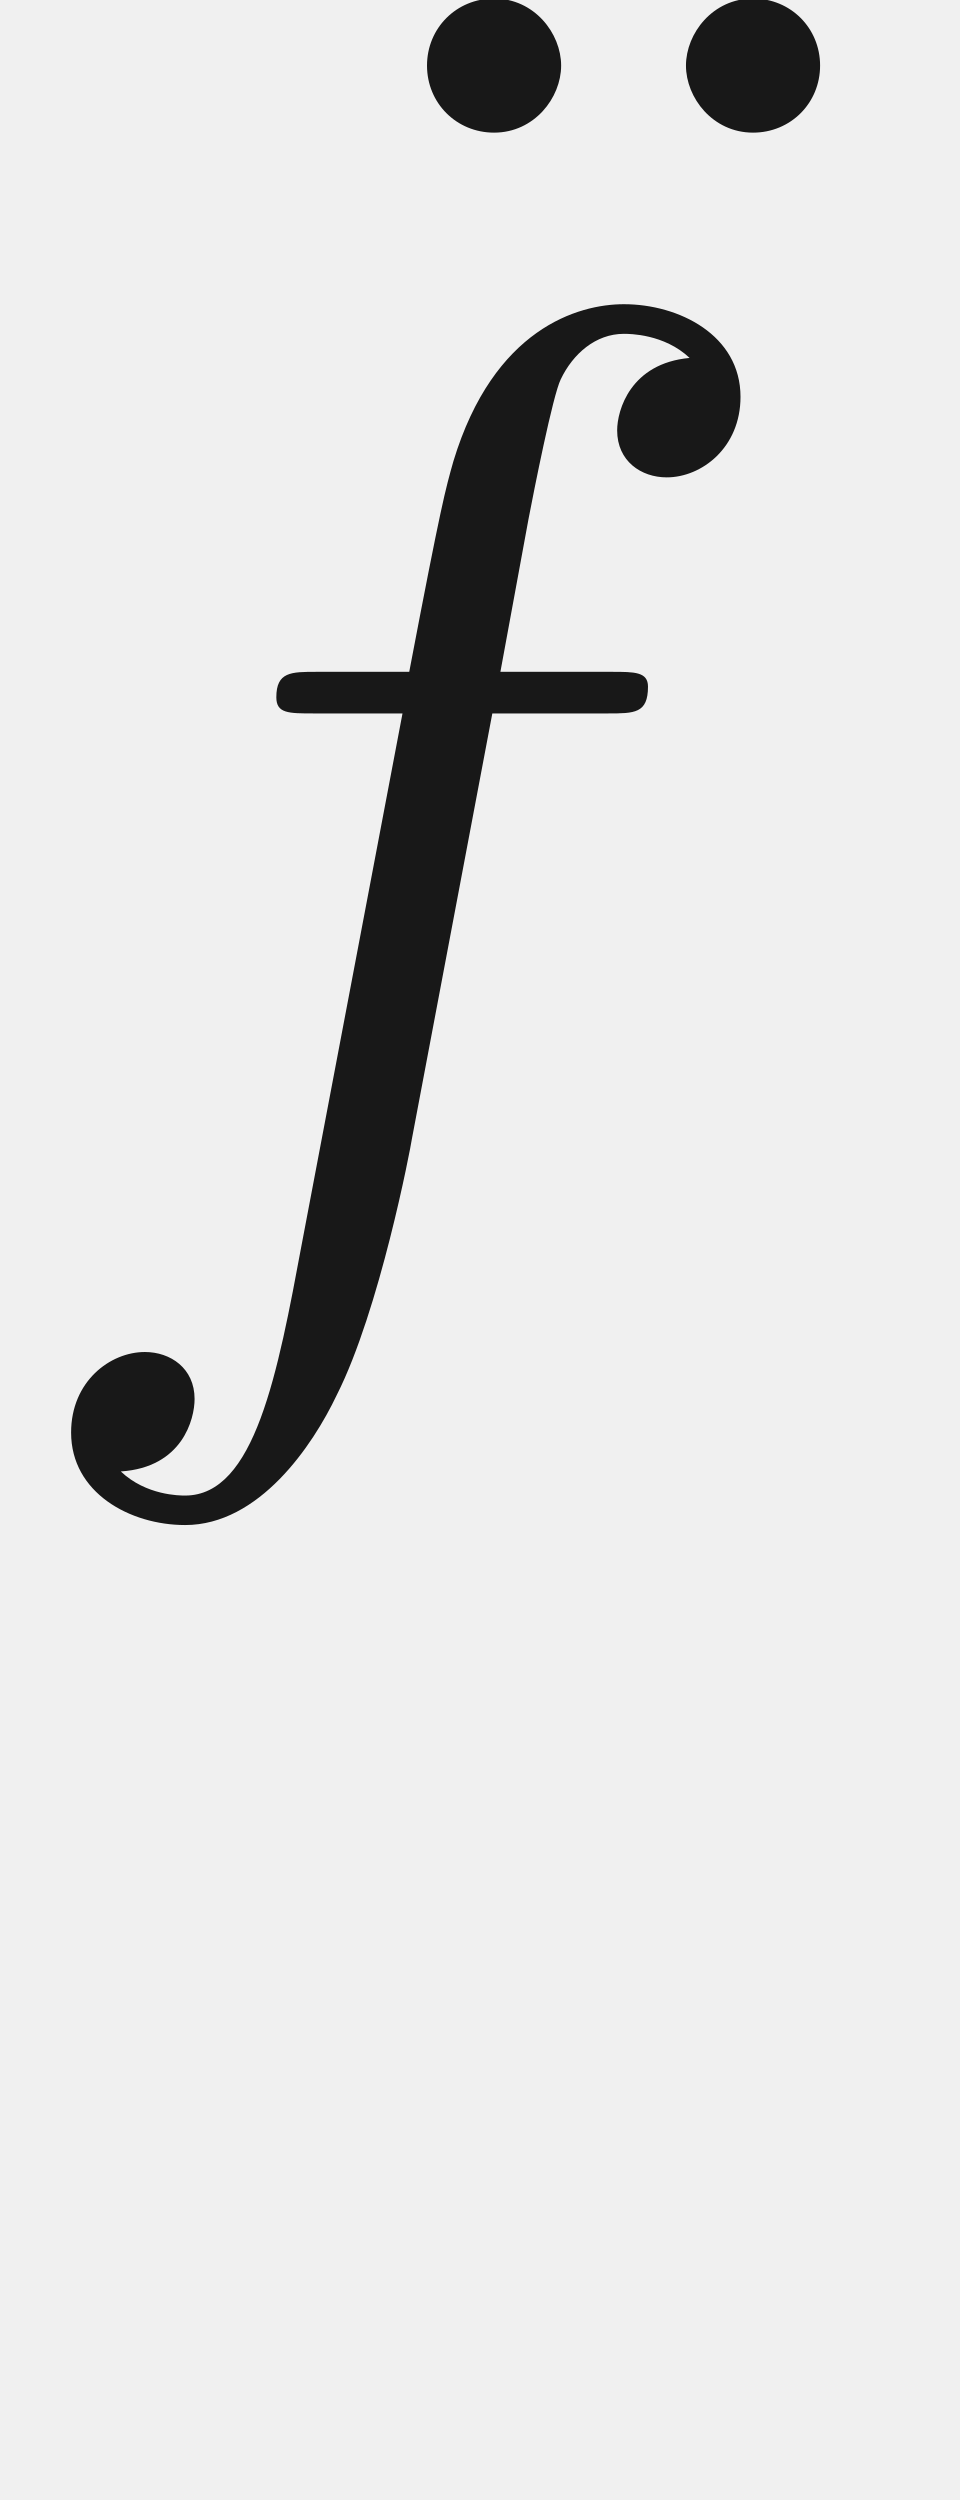
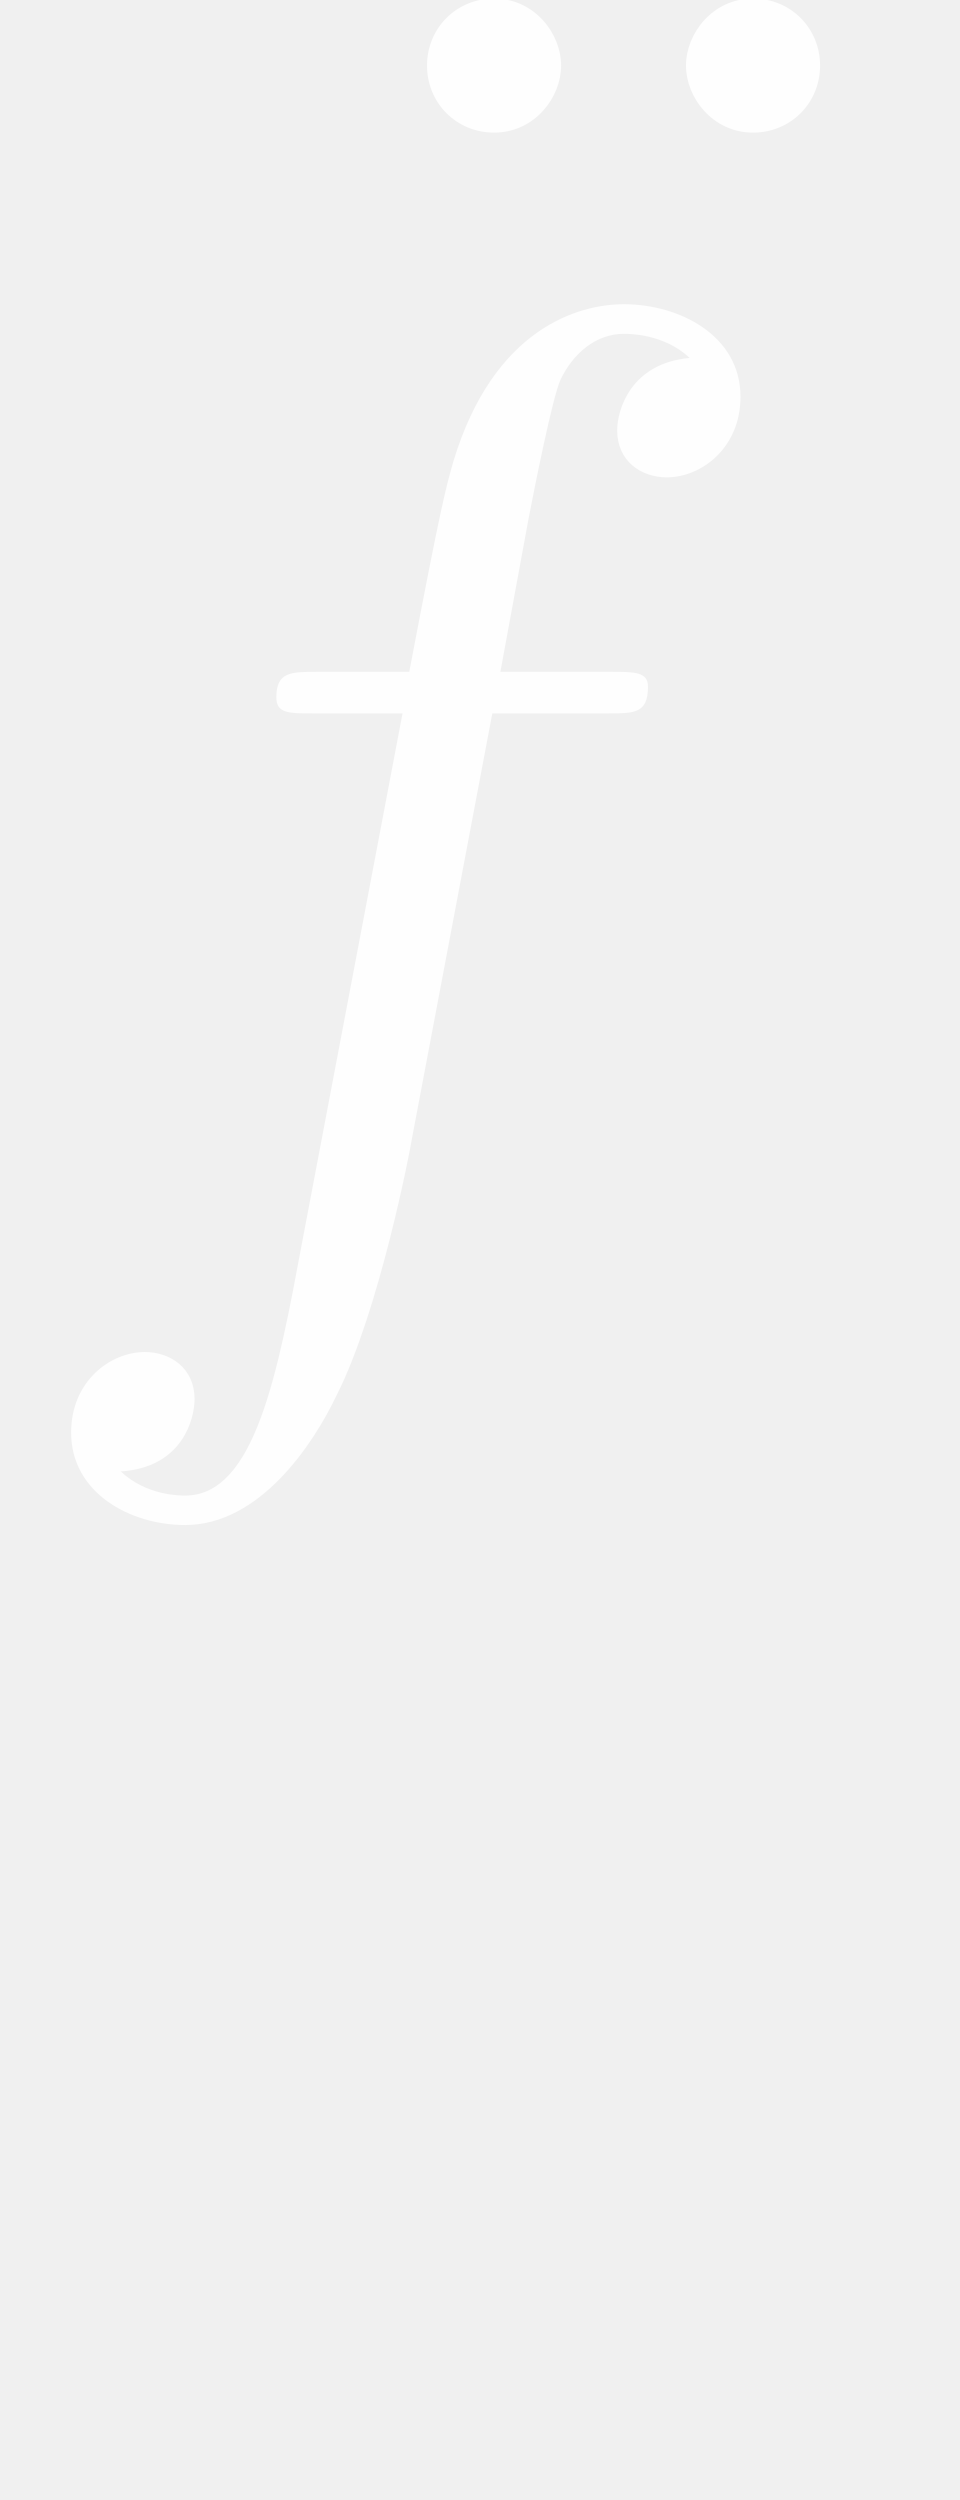
- <svg xmlns="http://www.w3.org/2000/svg" xmlns:ns1="http://github.com/leegao/readme2tex/" xmlns:xlink="http://www.w3.org/1999/xlink" version="1.1" width="7.126pt" height="18.565pt" viewBox="-52.075 -71.32 7.126 18.565" ns1:offset="1.9371829999999957">
+ <svg xmlns="http://www.w3.org/2000/svg" xmlns:ns1="http://github.com/leegao/readme2tex/" xmlns:xlink="http://www.w3.org/1999/xlink" fill="white" version="1.1" width="7.126pt" height="18.565pt" viewBox="-52.075 -71.32 7.126 18.565" ns1:offset="1.9371829999999957">
  <defs>
    <path id="g0-102" d="M3.656-3.985H4.513C4.712-3.985 4.812-3.985 4.812-4.184C4.812-4.294 4.712-4.294 4.543-4.294H3.716L3.925-5.43C3.965-5.639 4.105-6.346 4.164-6.466C4.254-6.655 4.423-6.804 4.633-6.804C4.672-6.804 4.932-6.804 5.121-6.625C4.682-6.585 4.583-6.237 4.583-6.087C4.583-5.858 4.762-5.738 4.951-5.738C5.21-5.738 5.499-5.958 5.499-6.336C5.499-6.795 5.041-7.024 4.633-7.024C4.294-7.024 3.666-6.844 3.367-5.858C3.308-5.649 3.278-5.549 3.039-4.294H2.351C2.162-4.294 2.052-4.294 2.052-4.105C2.052-3.985 2.142-3.985 2.331-3.985H2.989L2.242-.05C2.062 .917 1.893 1.823 1.375 1.823C1.335 1.823 1.086 1.823 .897 1.644C1.355 1.614 1.445 1.255 1.445 1.106C1.445 .877 1.265 .757 1.076 .757C.817 .757 .528 .976 .528 1.355C.528 1.803 .966 2.042 1.375 2.042C1.923 2.042 2.321 1.455 2.501 1.076C2.819 .448 3.049-.757 3.059-.827L3.656-3.985Z" />
    <path id="g1-97" d="M3.318-.757C3.357-.359 3.626 .06 4.095 .06C4.304 .06 4.912-.08 4.912-.887V-1.445H4.663V-.887C4.663-.309 4.413-.249 4.304-.249C3.975-.249 3.935-.697 3.935-.747V-2.74C3.935-3.158 3.935-3.547 3.577-3.915C3.188-4.304 2.69-4.463 2.212-4.463C1.395-4.463 .707-3.995 .707-3.337C.707-3.039 .907-2.869 1.166-2.869C1.445-2.869 1.624-3.068 1.624-3.328C1.624-3.447 1.574-3.776 1.116-3.786C1.385-4.134 1.873-4.244 2.192-4.244C2.68-4.244 3.248-3.856 3.248-2.969V-2.6C2.74-2.57 2.042-2.54 1.415-2.242C.667-1.903 .418-1.385 .418-.946C.418-.139 1.385 .11 2.012 .11C2.67 .11 3.128-.289 3.318-.757ZM3.248-2.391V-1.395C3.248-.448 2.531-.11 2.082-.11C1.594-.11 1.186-.458 1.186-.956C1.186-1.504 1.604-2.331 3.248-2.391Z" />
    <path id="g1-127" d="M2.022-6.167C2.022-6.406 1.823-6.665 1.524-6.665C1.245-6.665 1.026-6.446 1.026-6.167S1.245-5.669 1.524-5.669C1.823-5.669 2.022-5.928 2.022-6.167ZM3.945-6.167C3.945-6.446 3.726-6.665 3.447-6.665C3.148-6.665 2.949-6.406 2.949-6.167S3.148-5.669 3.447-5.669C3.726-5.669 3.945-5.888 3.945-6.167Z" />
  </defs>
  <g id="page1" fill-opacity="0.9">
    <use x="-49.93" y="-64.666" xlink:href="#g1-127" />
    <use x="-52.075" y="-62.037" xlink:href="#g0-102" />
  </g>
</svg>
